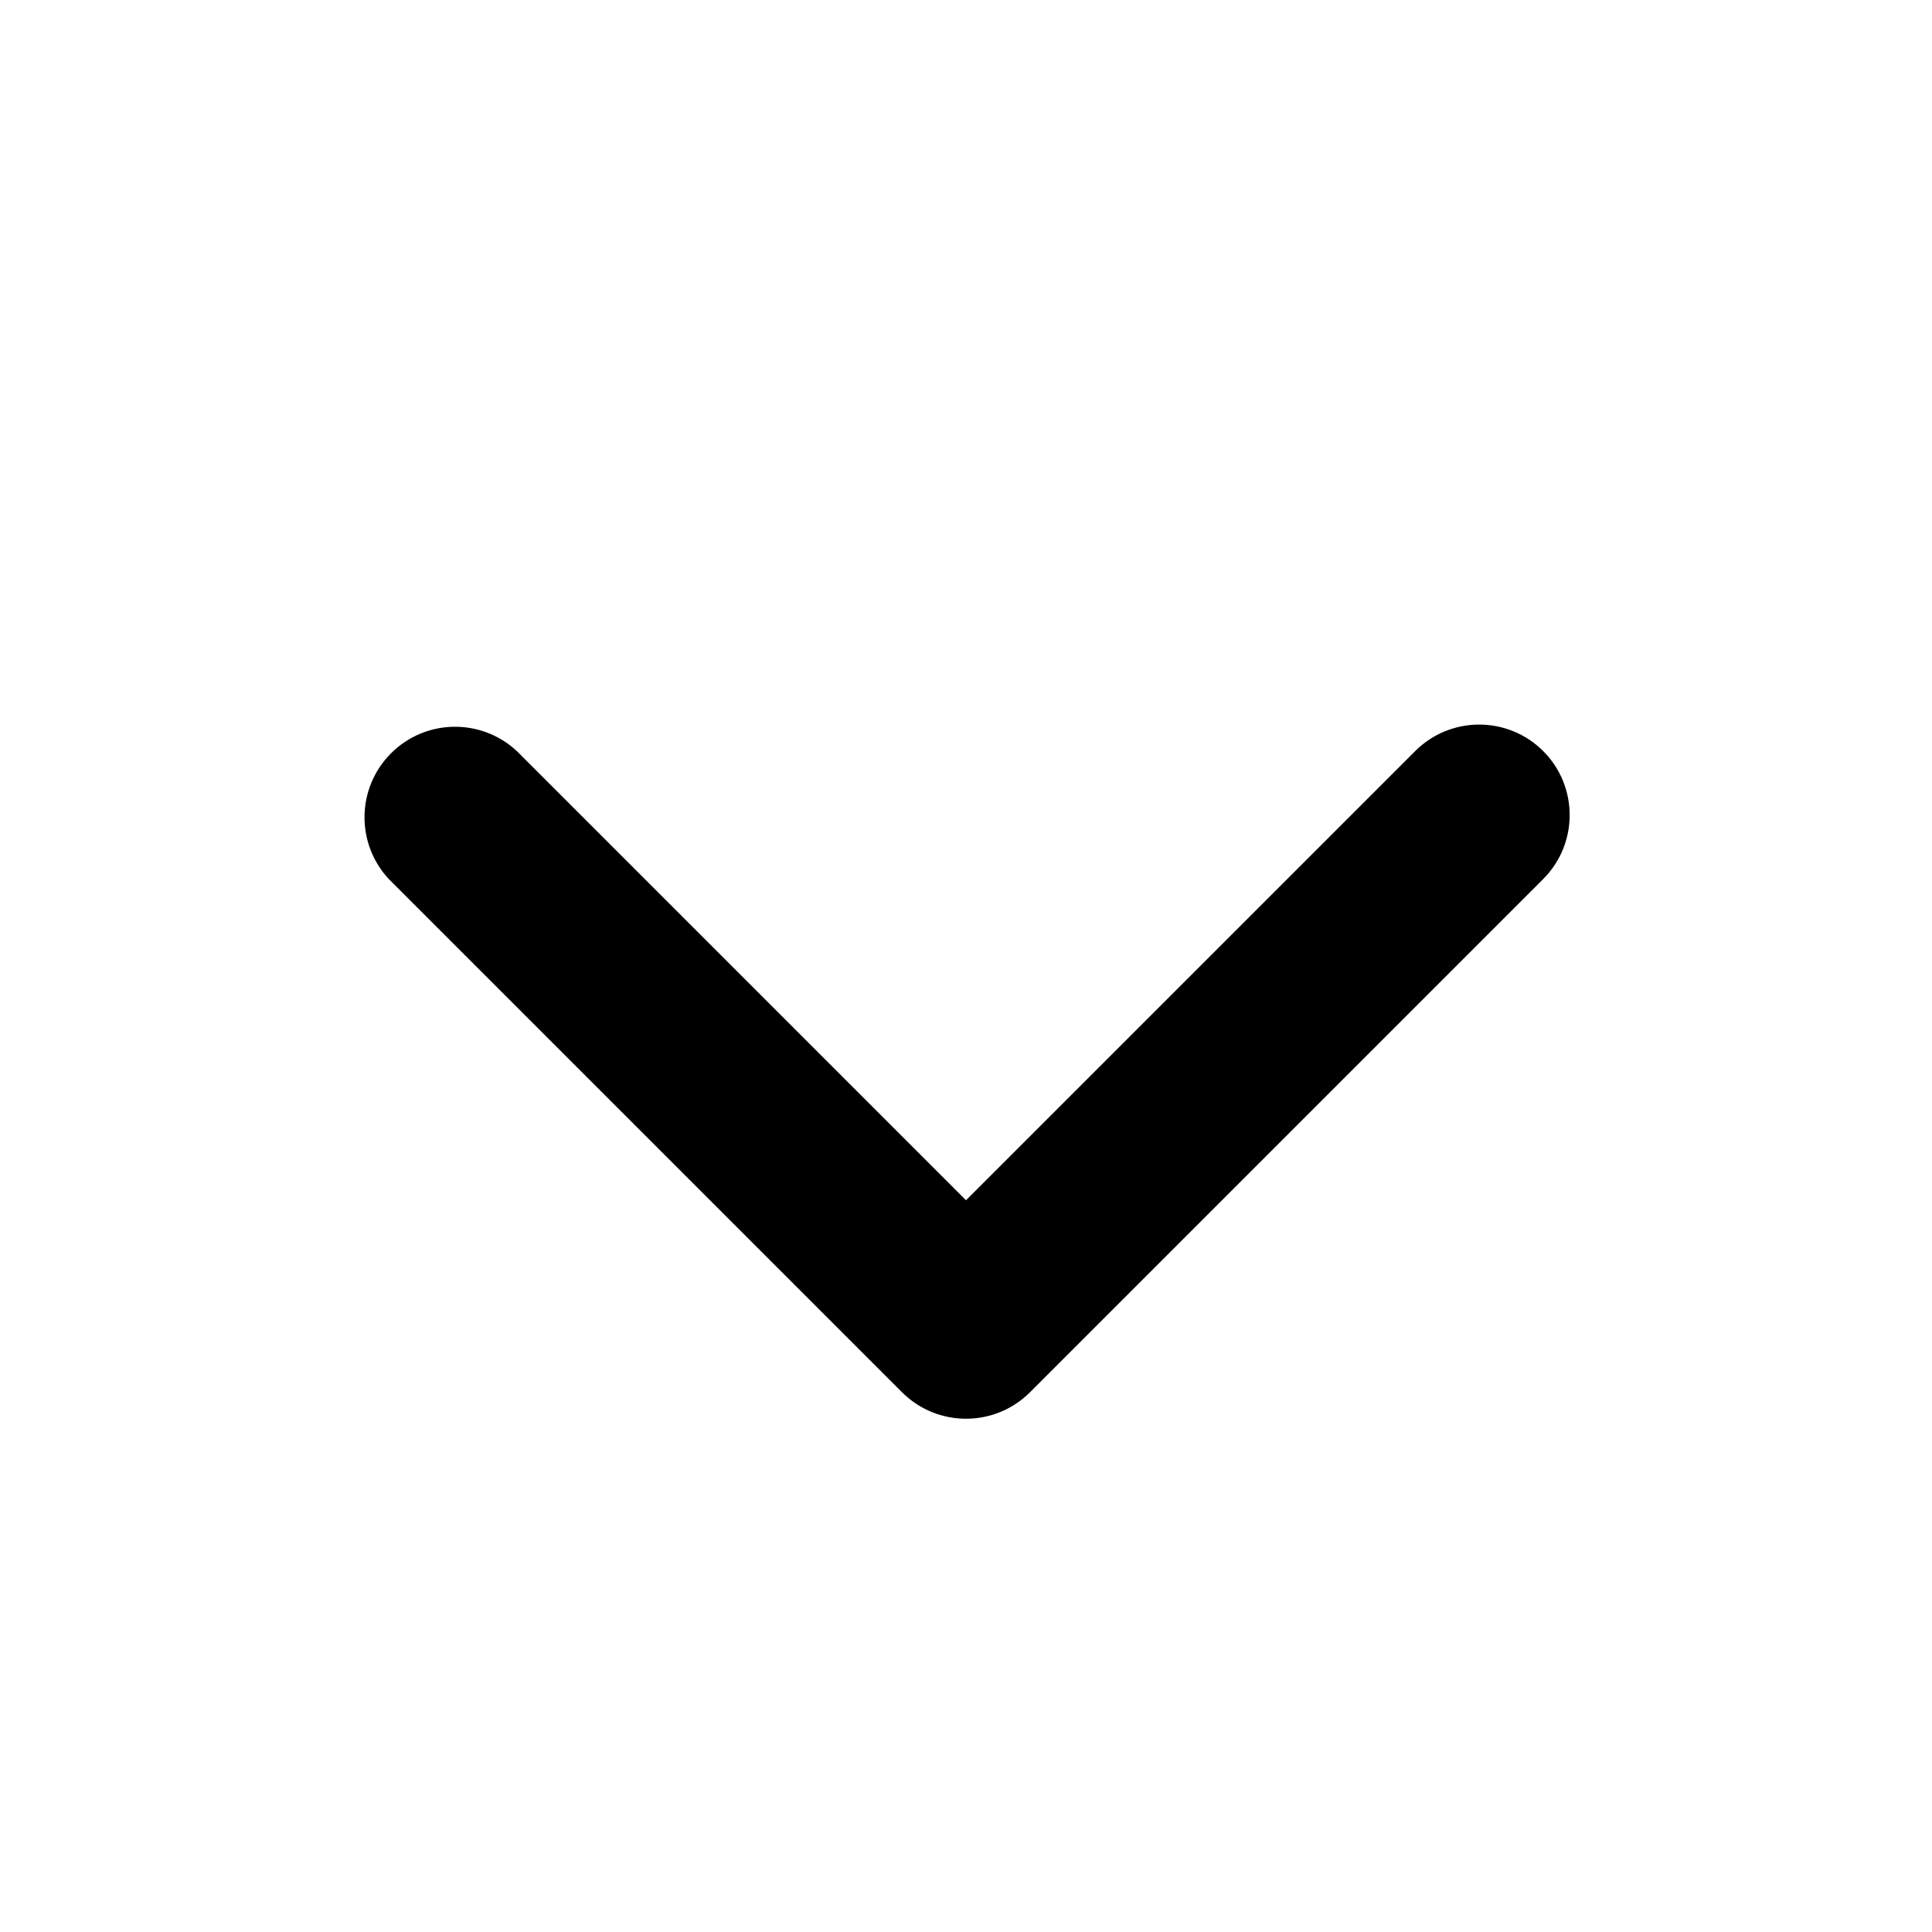
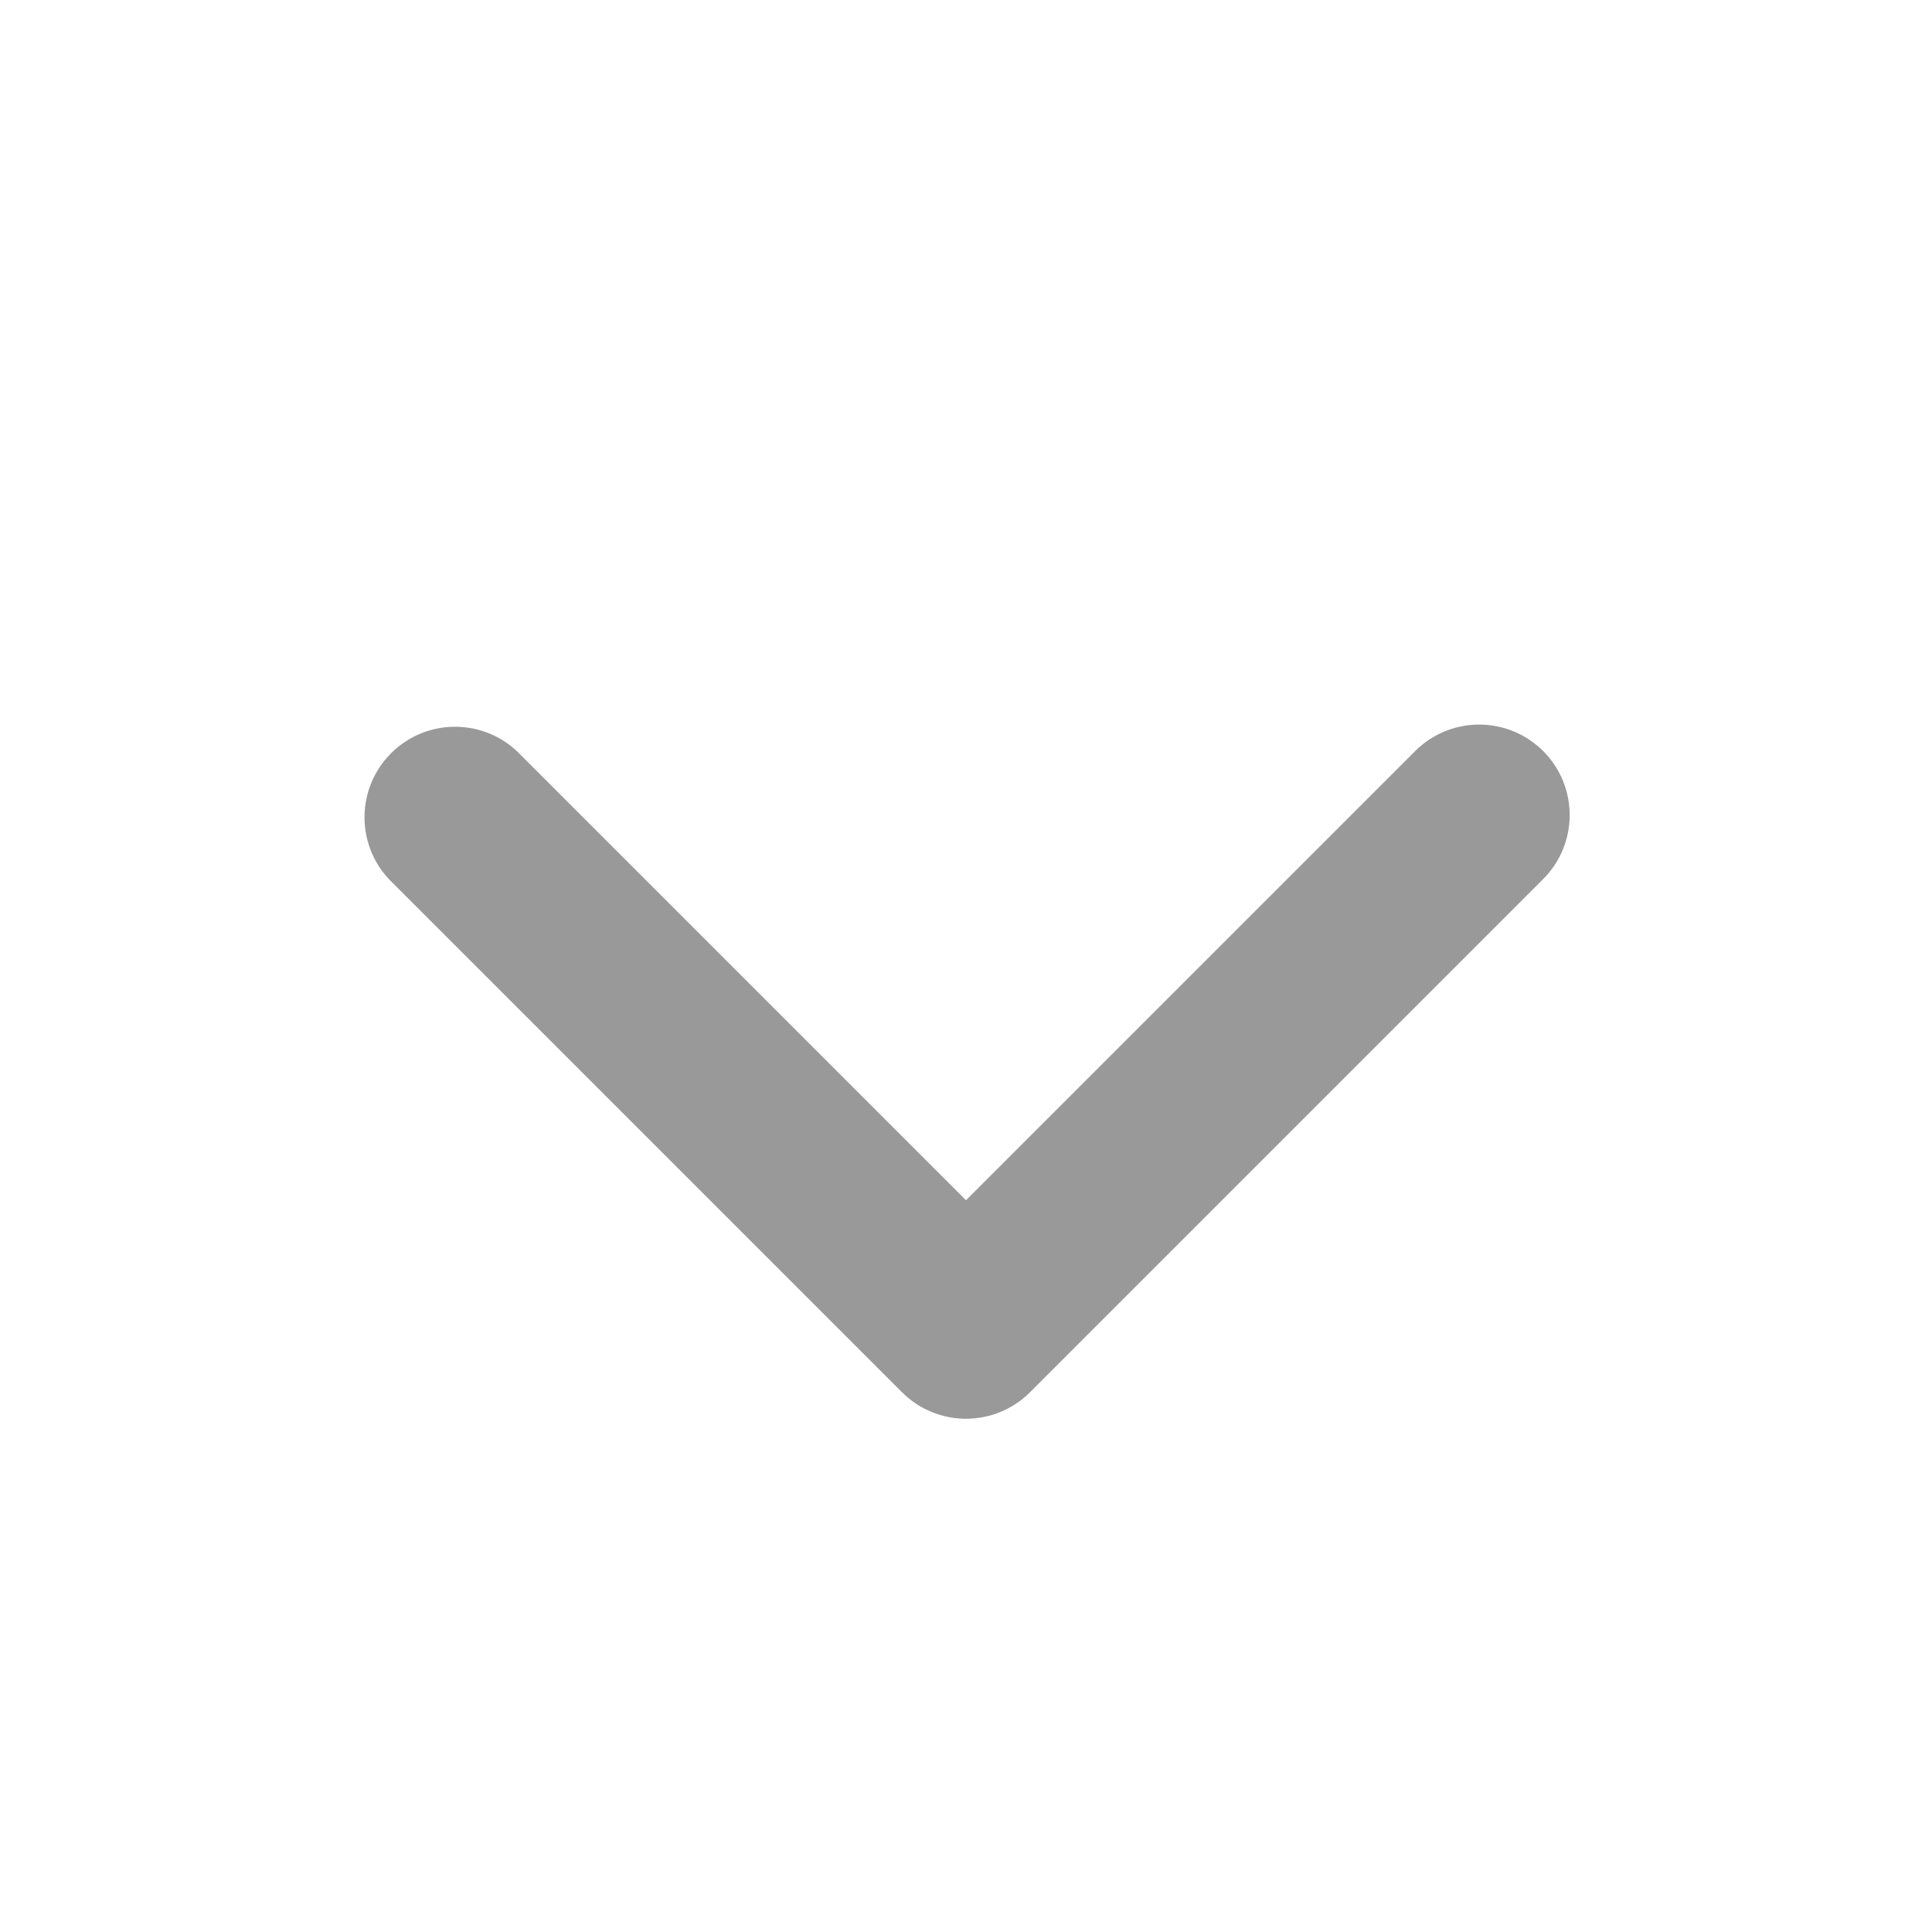
- <svg xmlns="http://www.w3.org/2000/svg" version="1.1" width="128" height="128" viewBox="0 0 16 16" class="octicon octicon-chevron-down" aria-hidden="true" fill="currentColor">
-   <path fill-rule="evenodd" d="M12.78 6.22a.75.75 0 010 1.06l-4.25 4.25a.75.75 0 01-1.06 0L3.22 7.28a.75.75 0 011.06-1.06L8 9.94l3.72-3.72a.75.75 0 011.06 0z" />
+ <svg xmlns="http://www.w3.org/2000/svg" version="1.1" width="128" height="128" viewBox="0 0 16 16" class="octicon octicon-chevron-down" aria-hidden="true" fill="currentColor" id="svg1">
+   <defs id="defs1" />
+   <path fill-rule="evenodd" d="M12.78 6.22a.75.75 0 010 1.06l-4.25 4.25a.75.75 0 01-1.06 0L3.22 7.28a.75.75 0 011.06-1.06L8 9.94l3.72-3.72a.75.75 0 011.06 0z" id="path1" style="stroke:none;fill:#999999" />
</svg>
